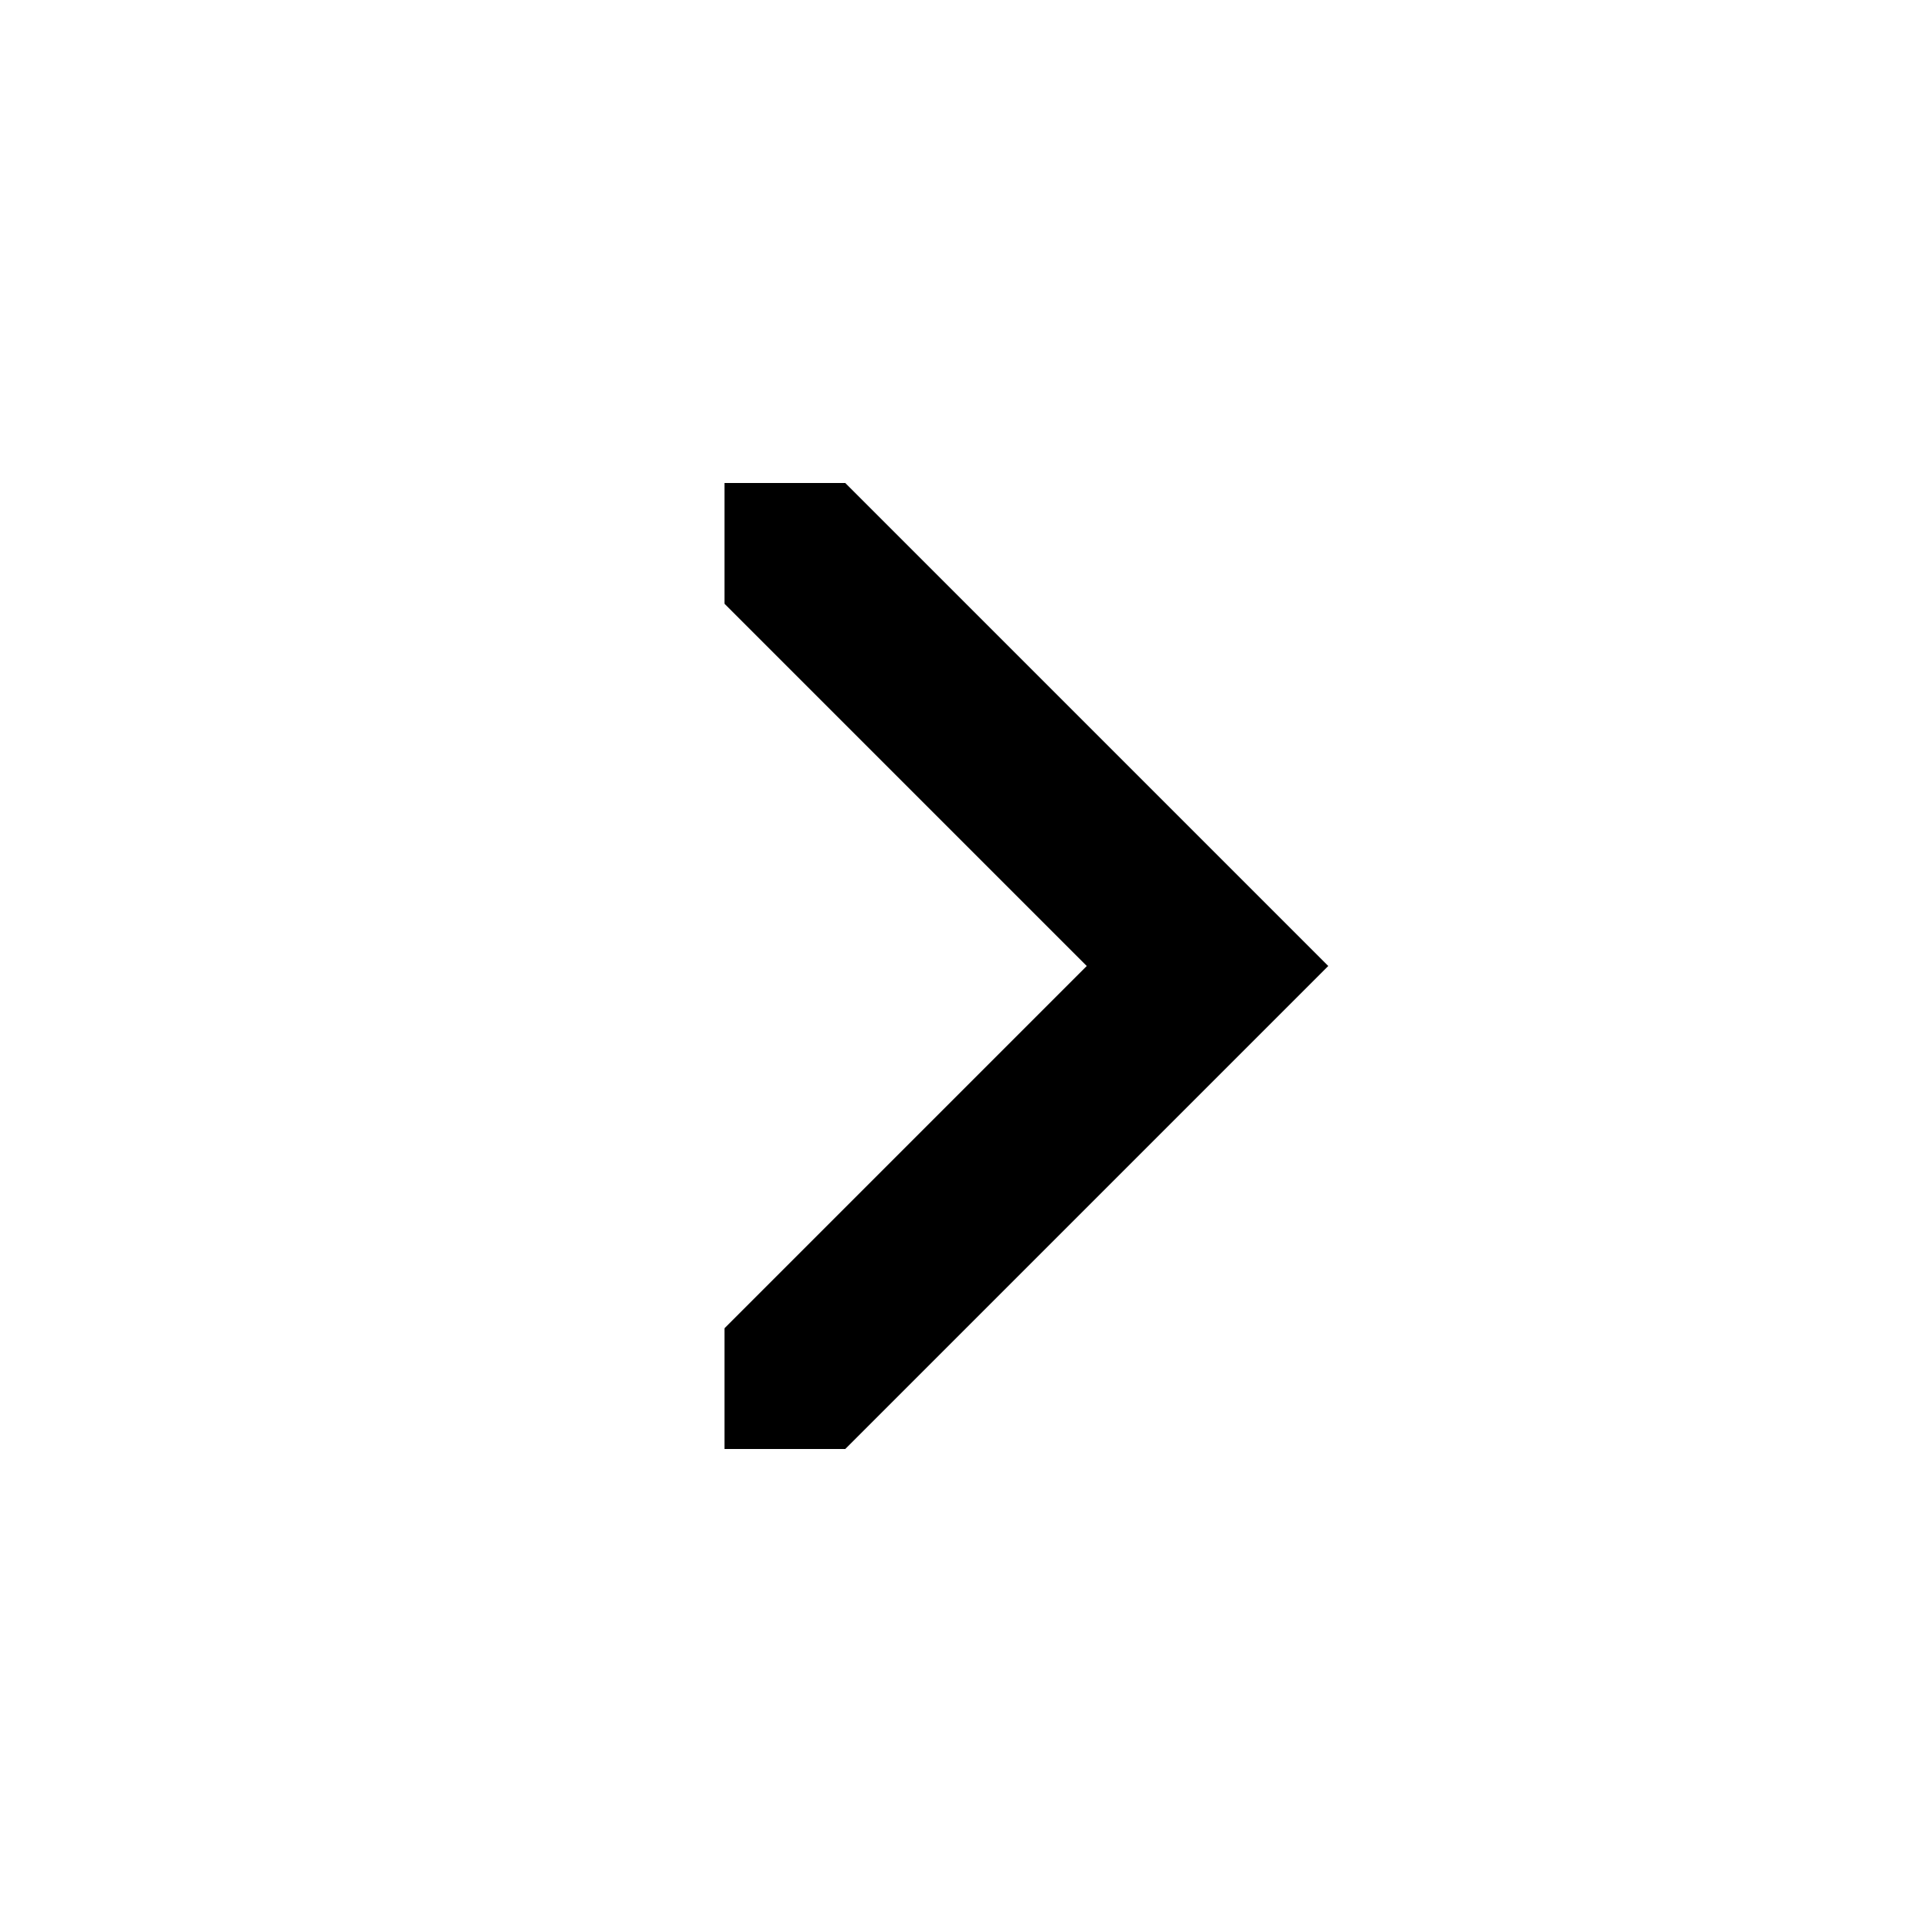
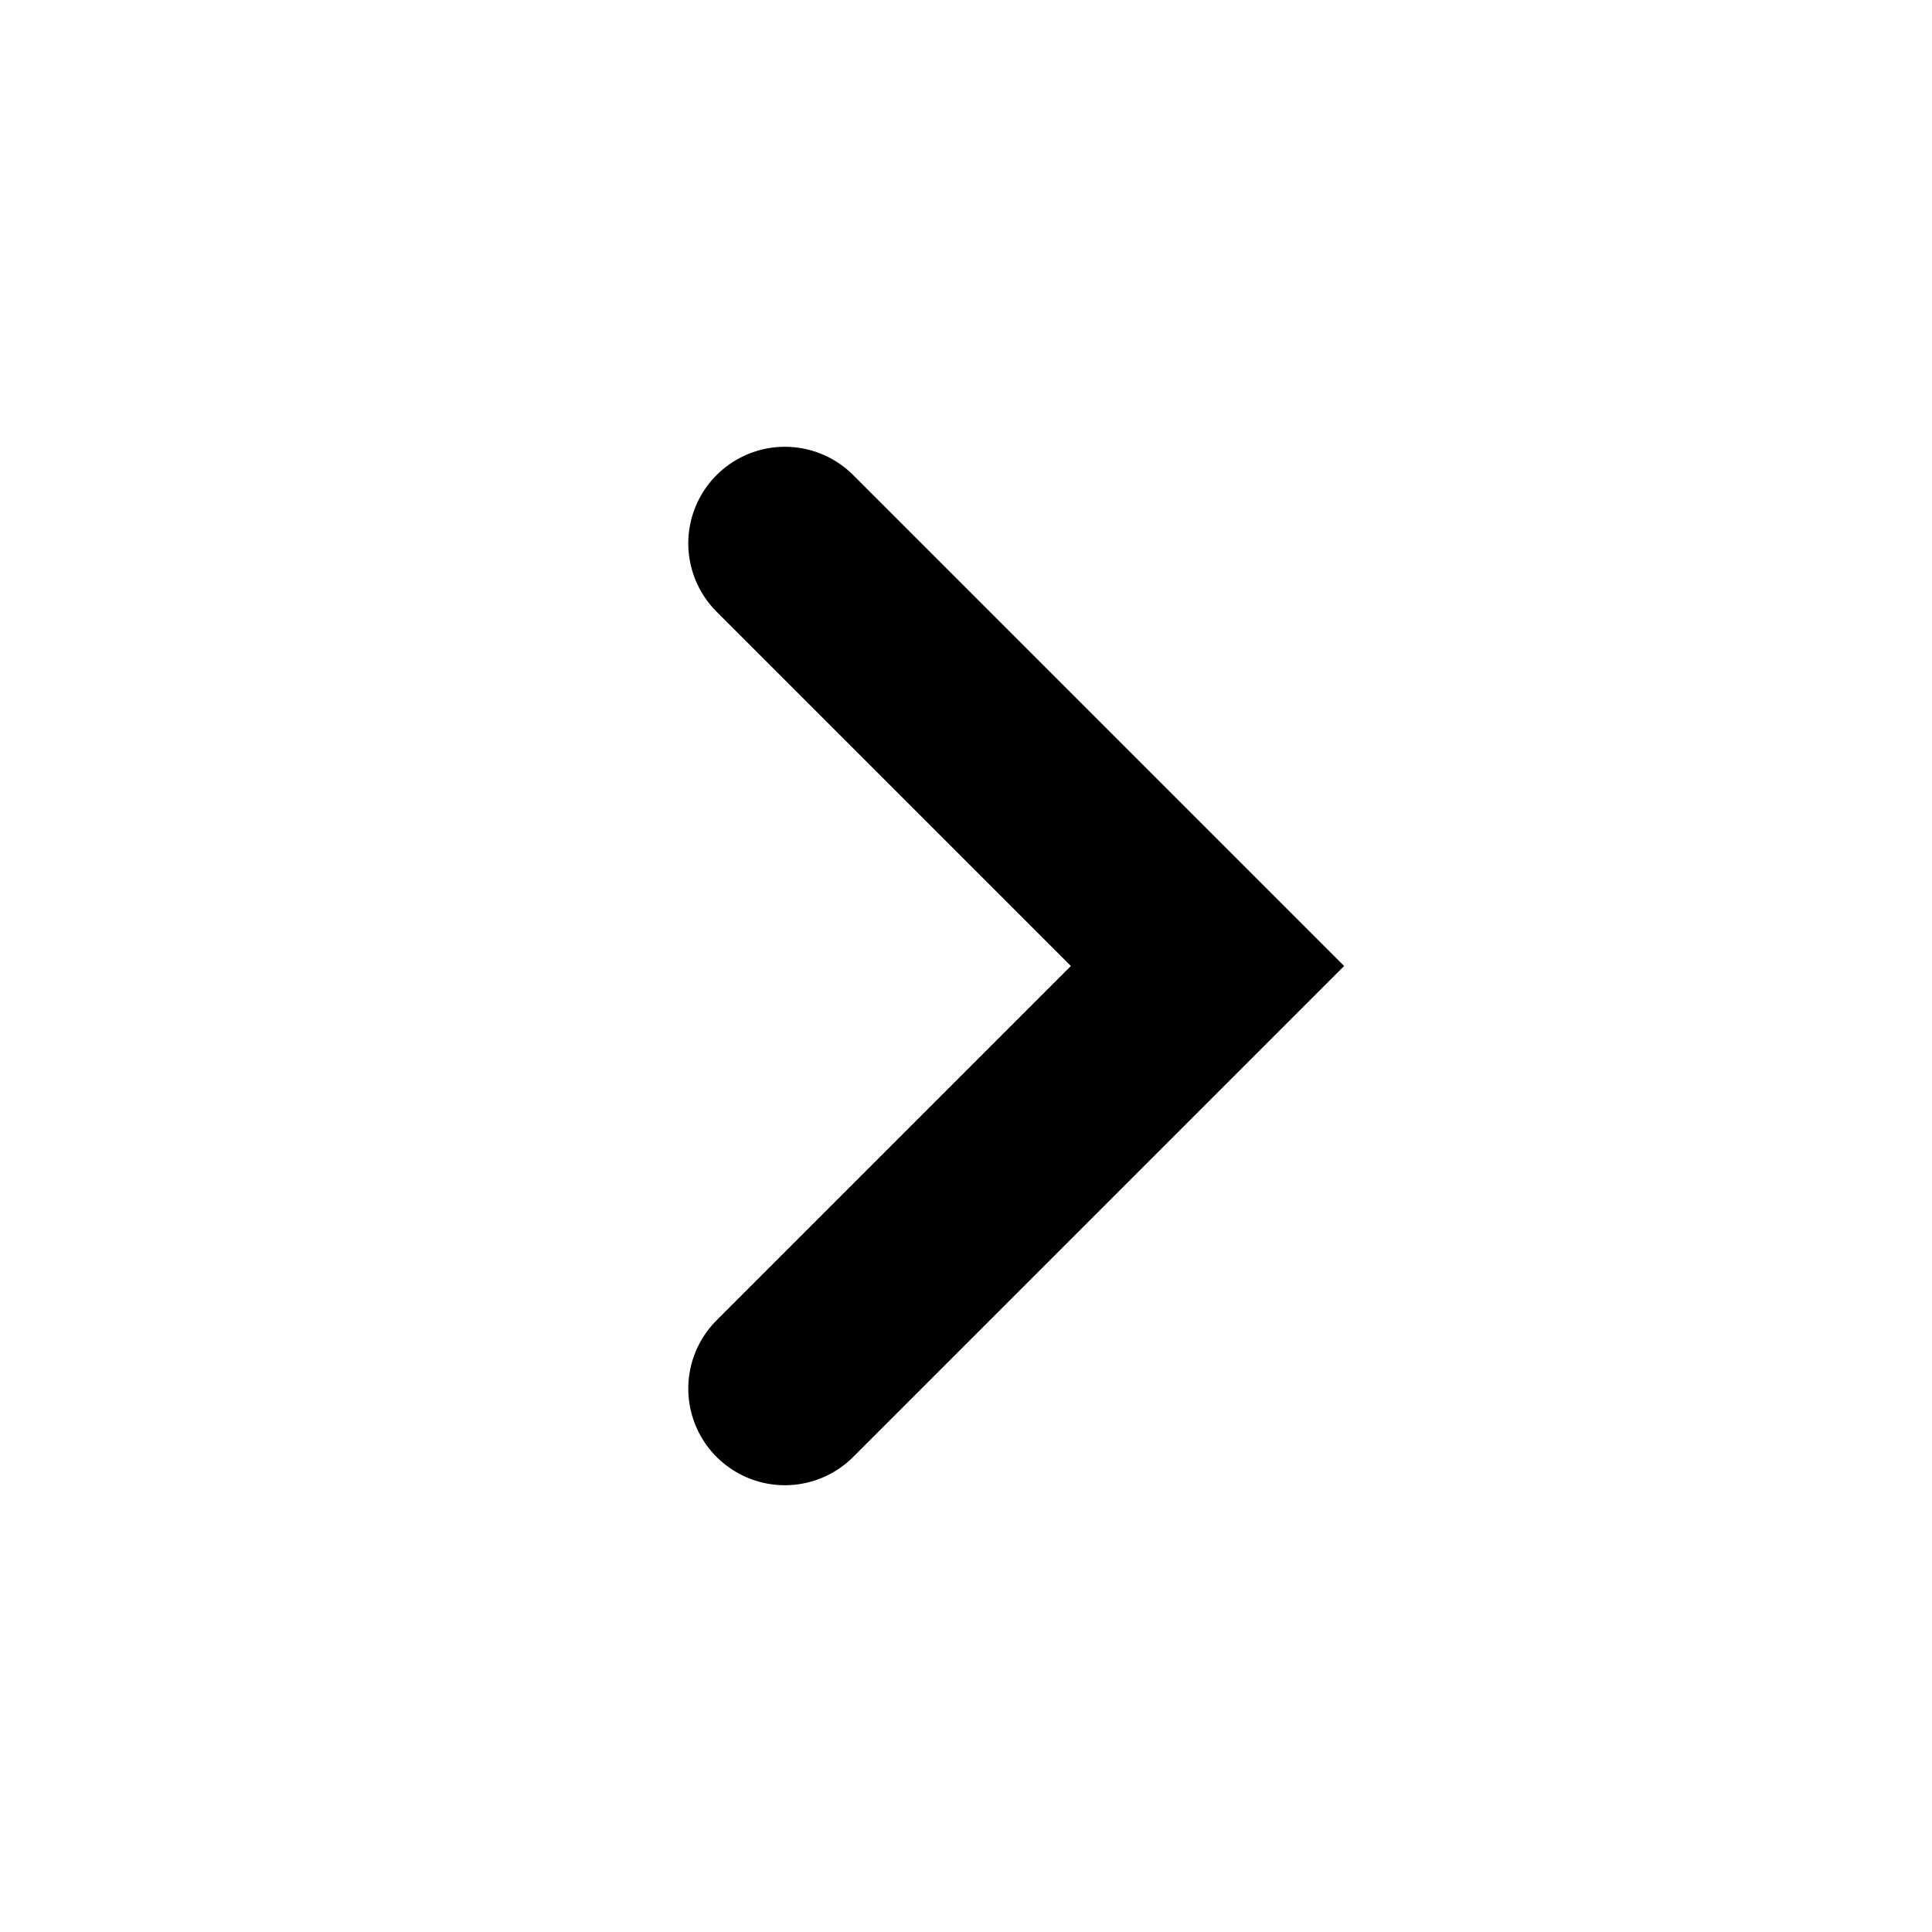
<svg xmlns="http://www.w3.org/2000/svg" width="16" height="16" viewBox="0 0 16 16" version="1.1" id="svg1" xml:space="preserve">
  <defs id="defs1" />
  <g id="layer1">
-     <path style="fill:#000000;fill-opacity:1;fill-rule:evenodd" d="M 7,12 11,8 7,4 H 6 v 1 l 3,3 -3,3 v 1 z" id="path1" />
+     <path style="fill:none;fill-rule:evenodd;stroke:#000000;stroke-width:1.6;stroke-linecap:round;stroke-linejoin:miter;stroke-dasharray:none;paint-order:fill markers stroke" d="M 6.5,11.5 10,8 6.5,4.5" id="path2" />
  </g>
</svg>
